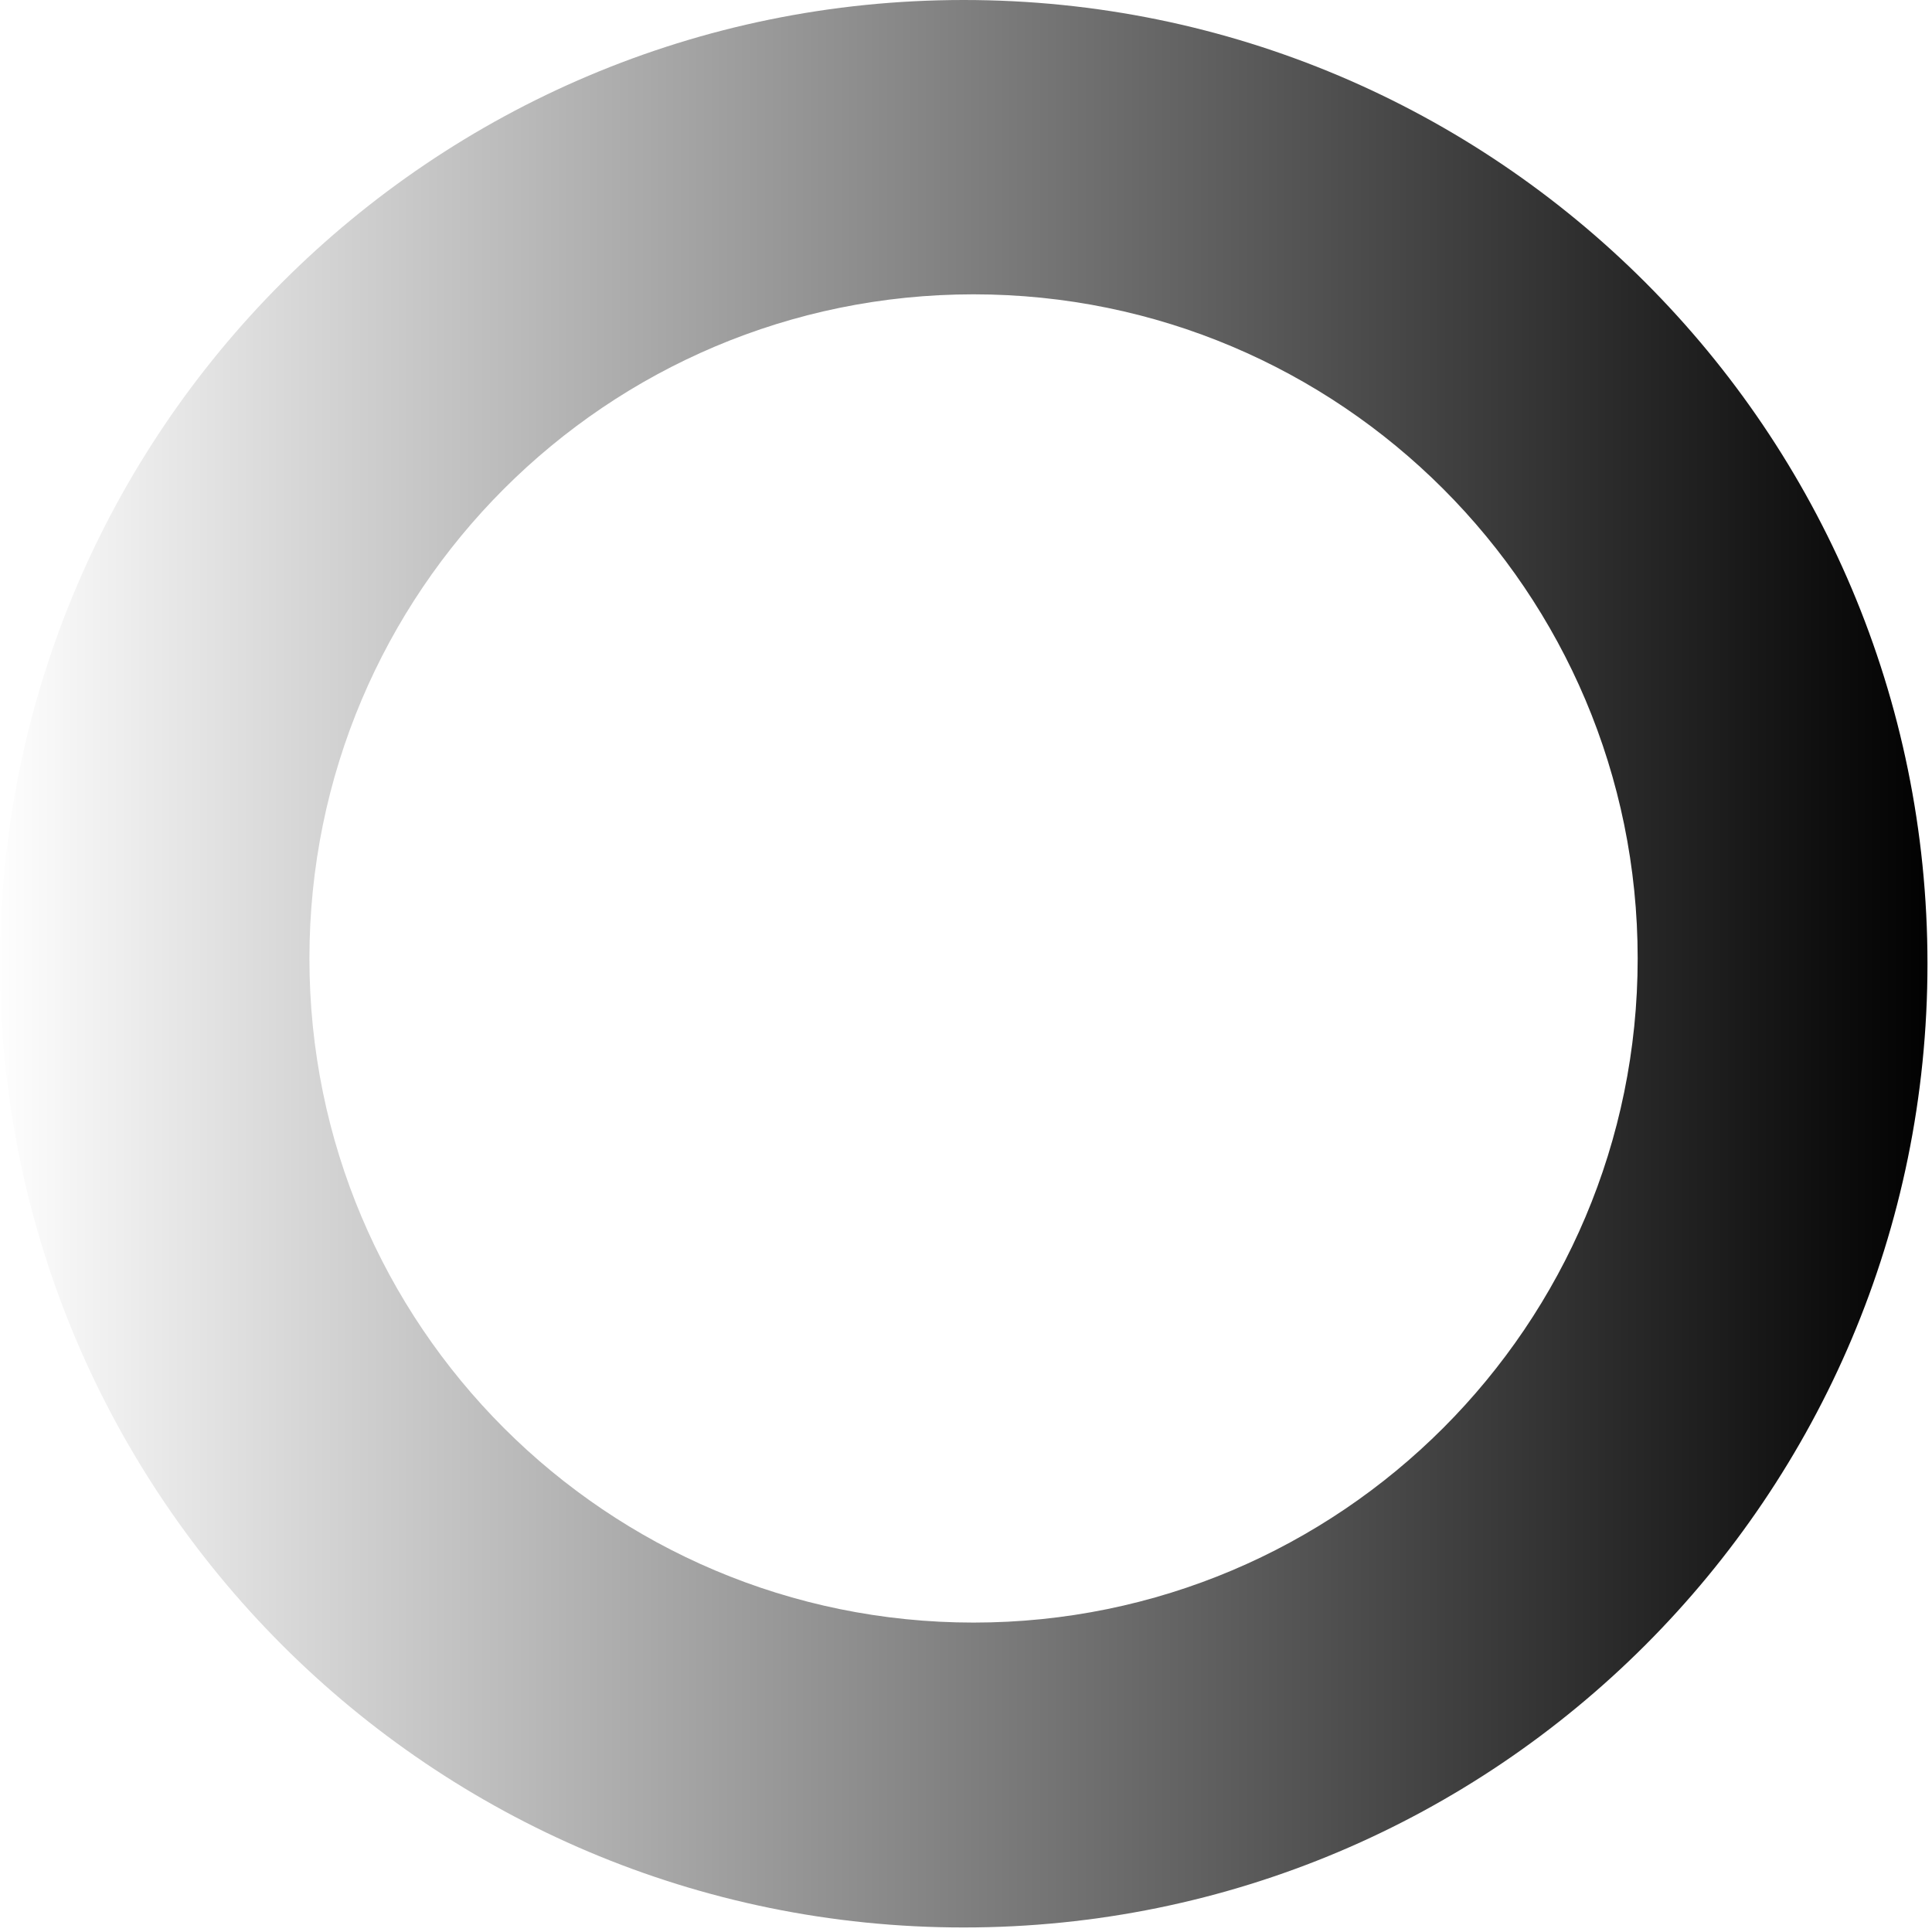
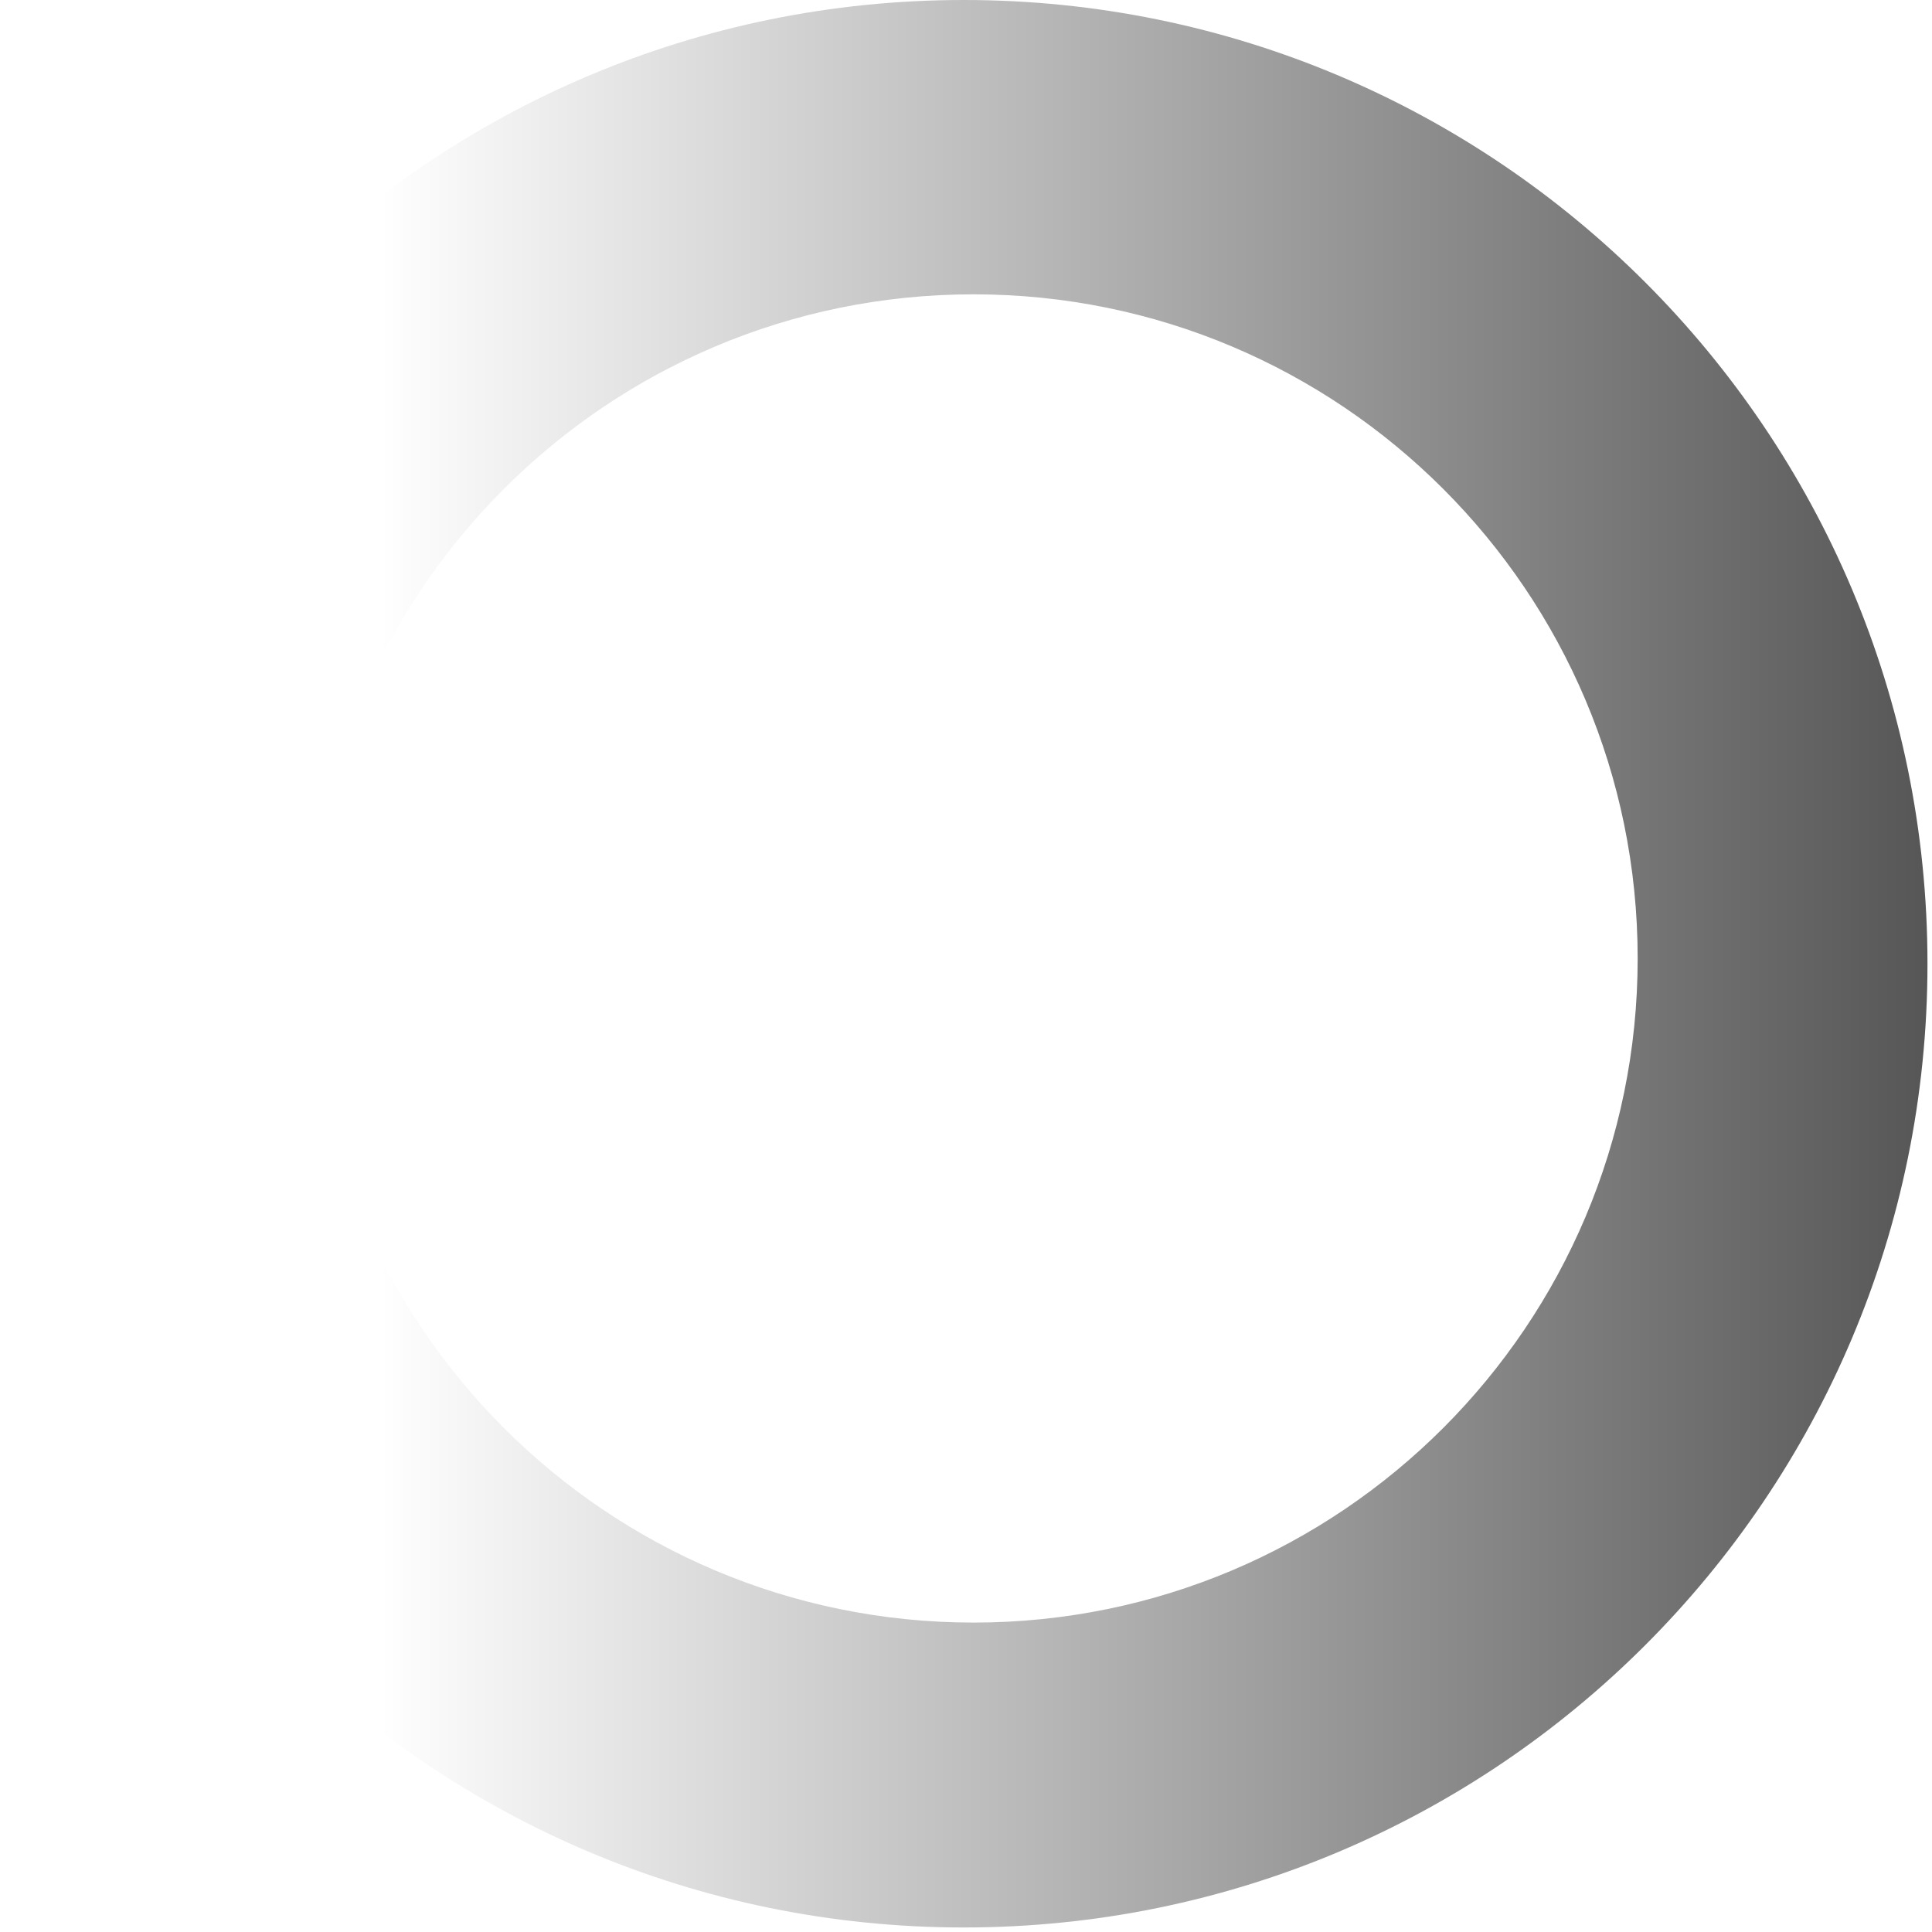
<svg xmlns="http://www.w3.org/2000/svg" version="1.0" width="16px" height="16px" viewBox="0 0 128 128" xml:space="preserve">
  <g>
    <linearGradient id="linear-gradient">
-       <stop offset="0%" stop-color="#ffffff" fill-opacity="0" />
-       <stop offset="100%" stop-color="#000000" fill-opacity="1" />
+       <stop offset="20%" stop-color="#ffffff" fill-opacity="0" />
+       <stop offset="100%" stop-color="#555555" fill-opacity="1" />
    </linearGradient>
    <path d="M63.85 0A63.85 63.85 0 1 1 0 63.85 63.85 63.85 0 0 1 63.85 0zm.65 19.5a44 44 0 1 1-44 44 44 44 0 0 1 44-44z" fill="url(#linear-gradient)" fill-rule="evenodd" />
    <animateTransform attributeName="transform" type="rotate" from="0 64 64" to="360 64 64" dur="840ms" repeatCount="indefinite" />
  </g>
</svg>
